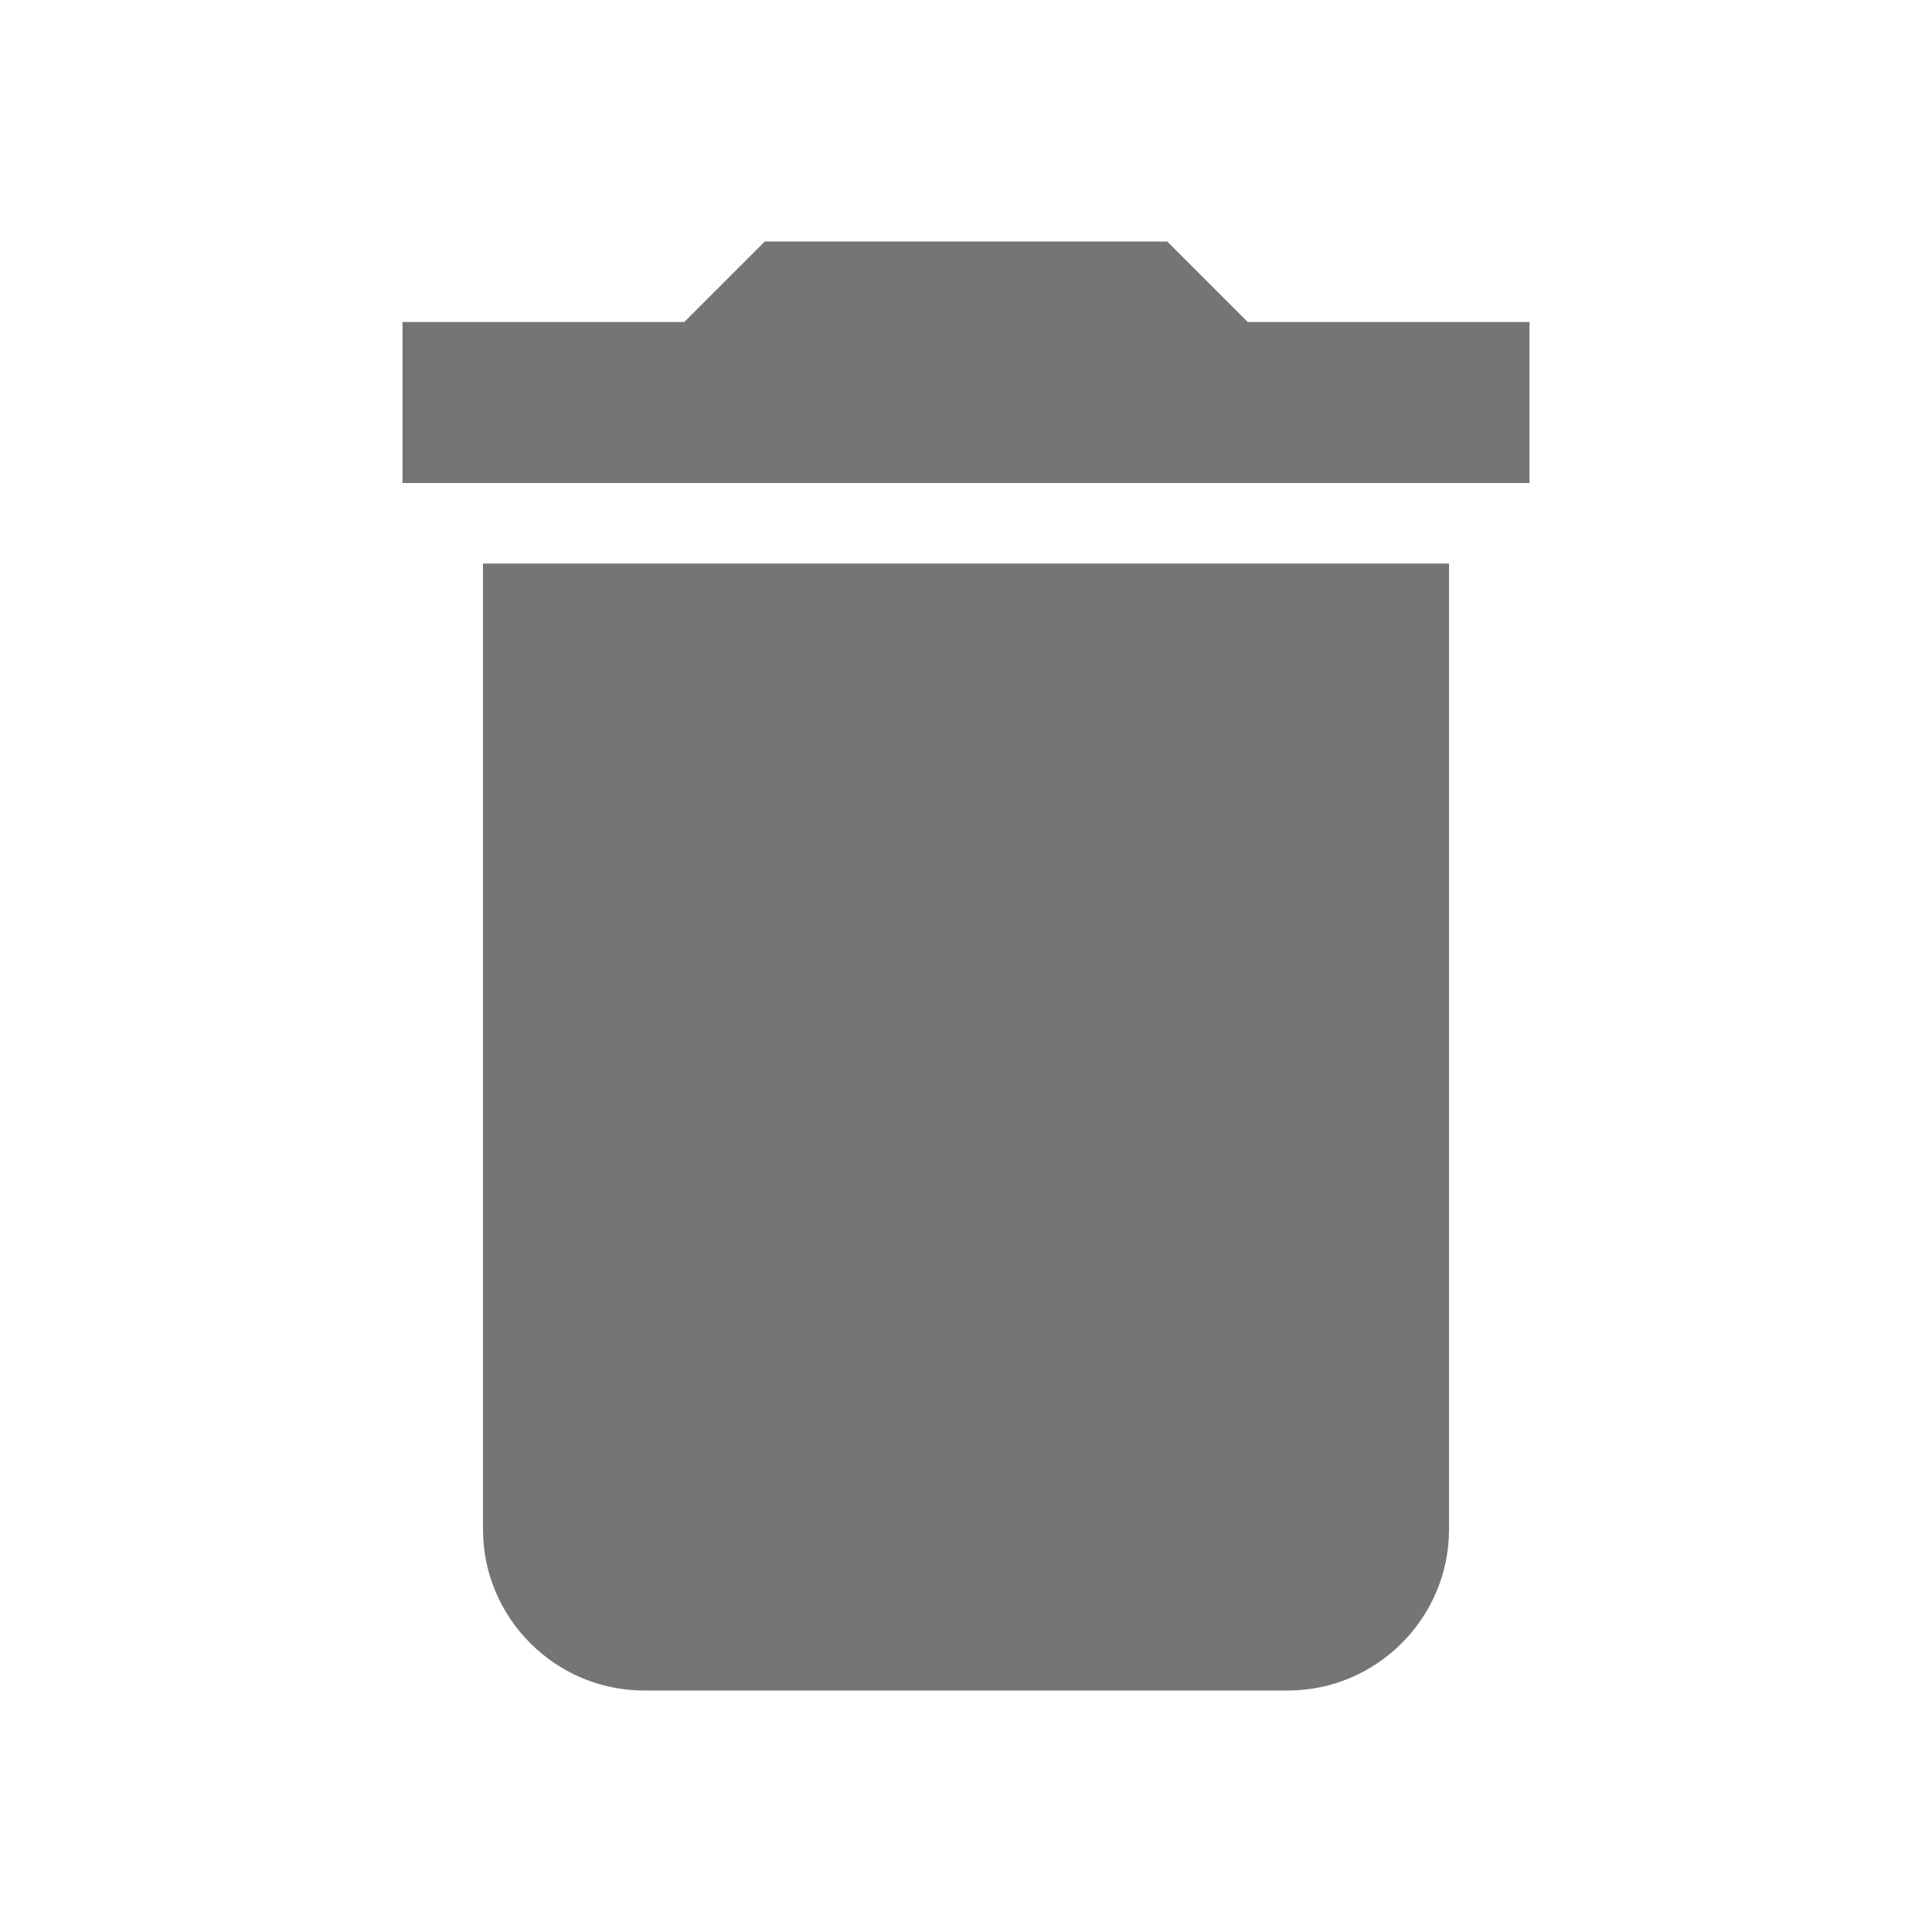
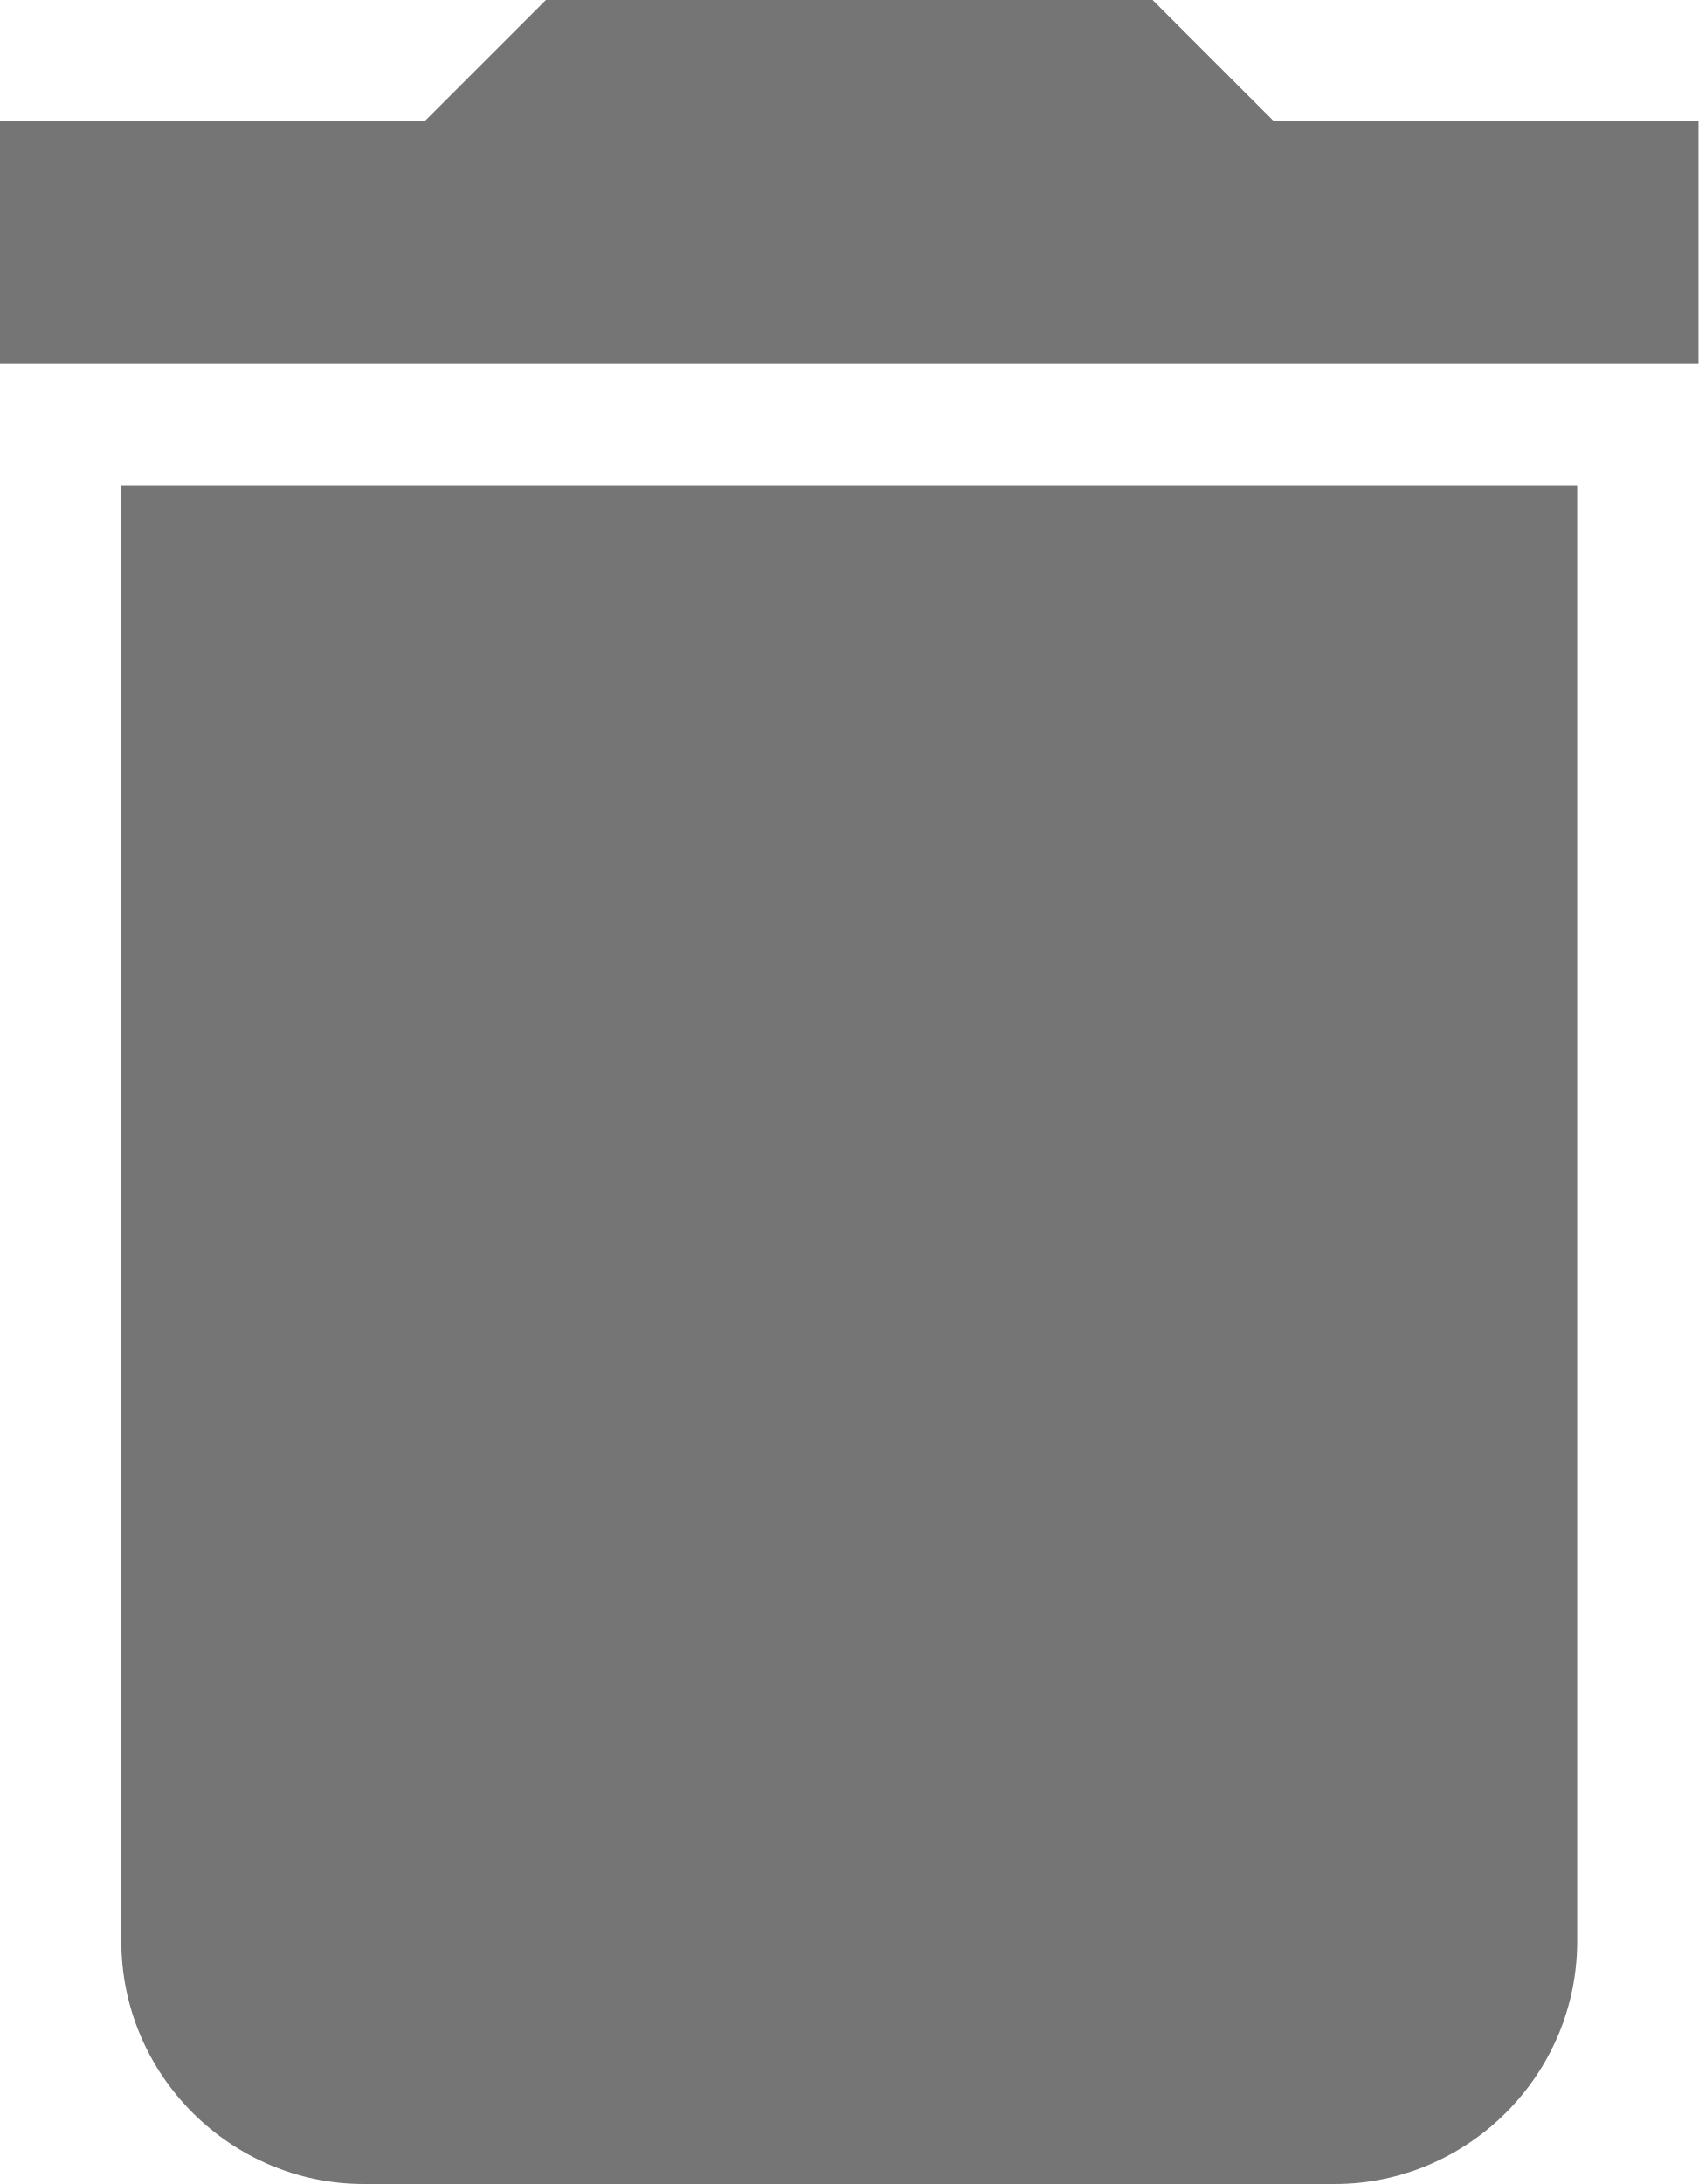
- <svg xmlns="http://www.w3.org/2000/svg" width="24" height="24" viewBox="0 0 24 24" fill="none">
-   <path fill-rule="evenodd" clip-rule="evenodd" d="M15.5 4H19V6H5V4H8.5L9.5 3H14.5L15.5 4ZM8 21C6.9 21 6 20.1 6 19V7H18V19C18 20.1 17.1 21 16 21H8Z" fill="black" fill-opacity="0.54" />
+ <svg xmlns="http://www.w3.org/2000/svg" width="14" height="18" viewBox="0 0 14 18" fill="none">
+   <path fill-rule="evenodd" clip-rule="evenodd" d="M10.5 1H14V3H0V1H3.5L4.5 0H9.5L10.5 1ZM3 18C1.9 18 1 17.1 1 16V4H13V16C13 17.1 12.1 18 11 18H3Z" fill="black" fill-opacity="0.54" />
</svg>
